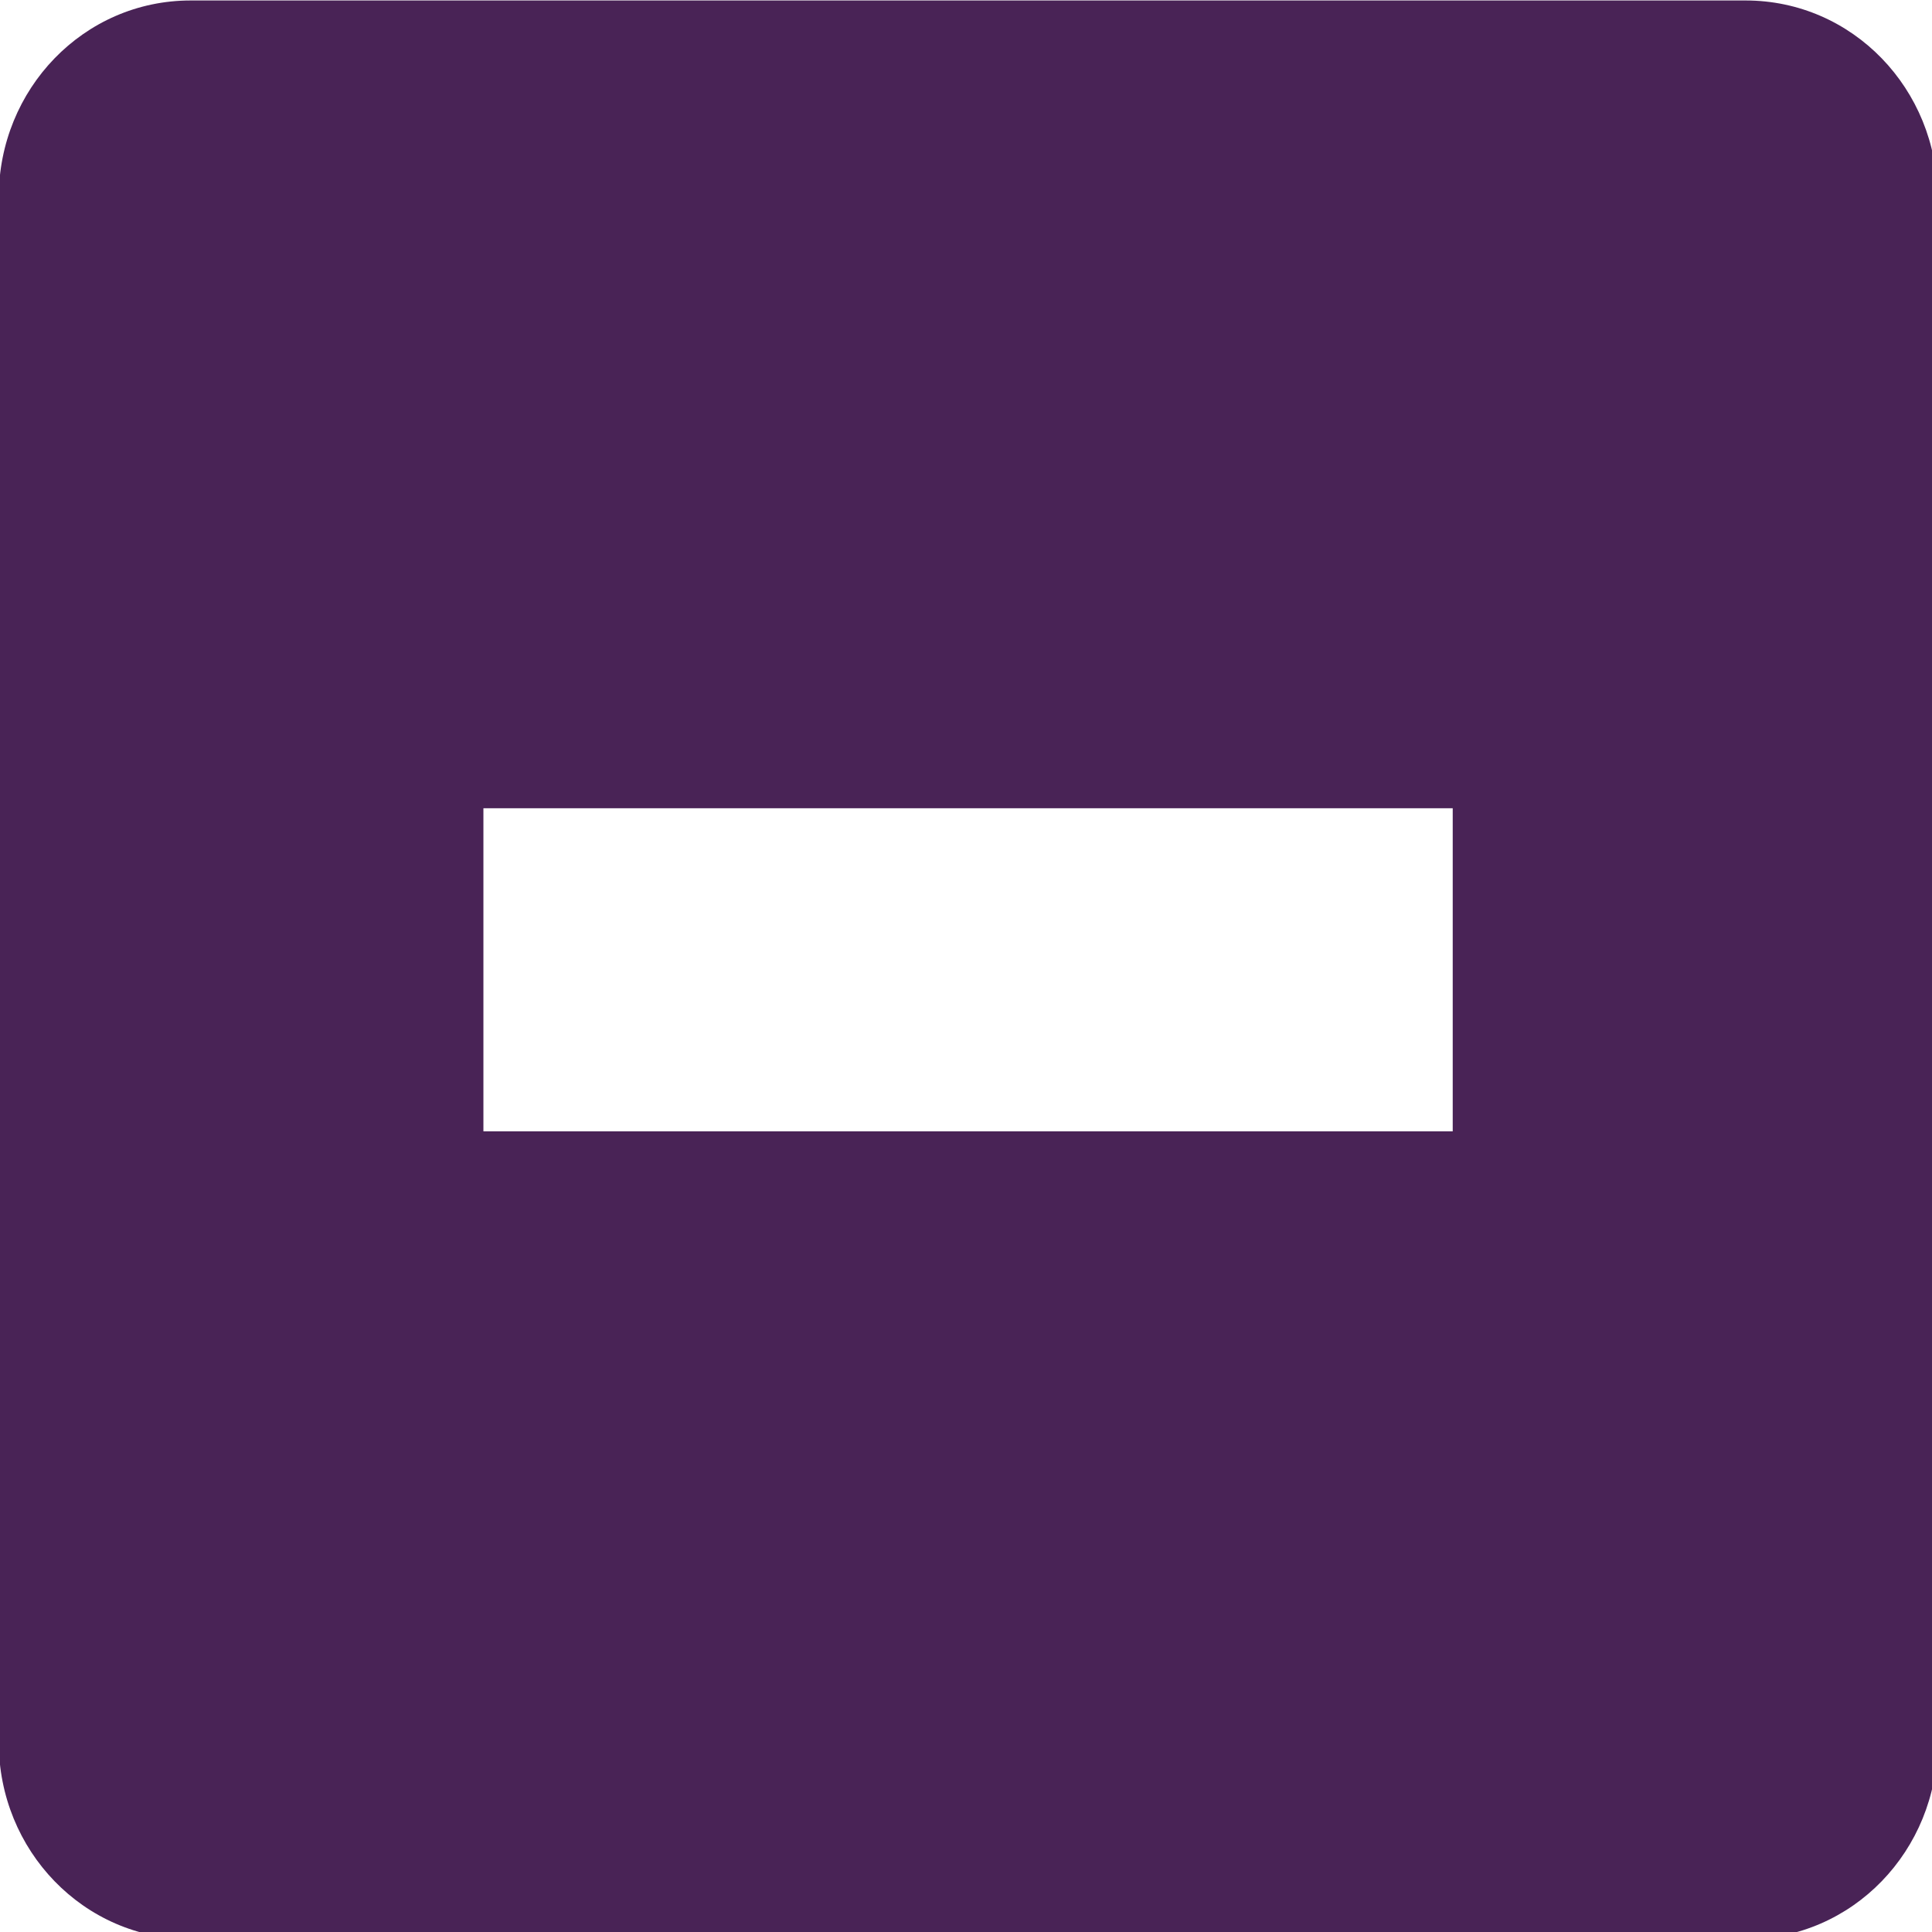
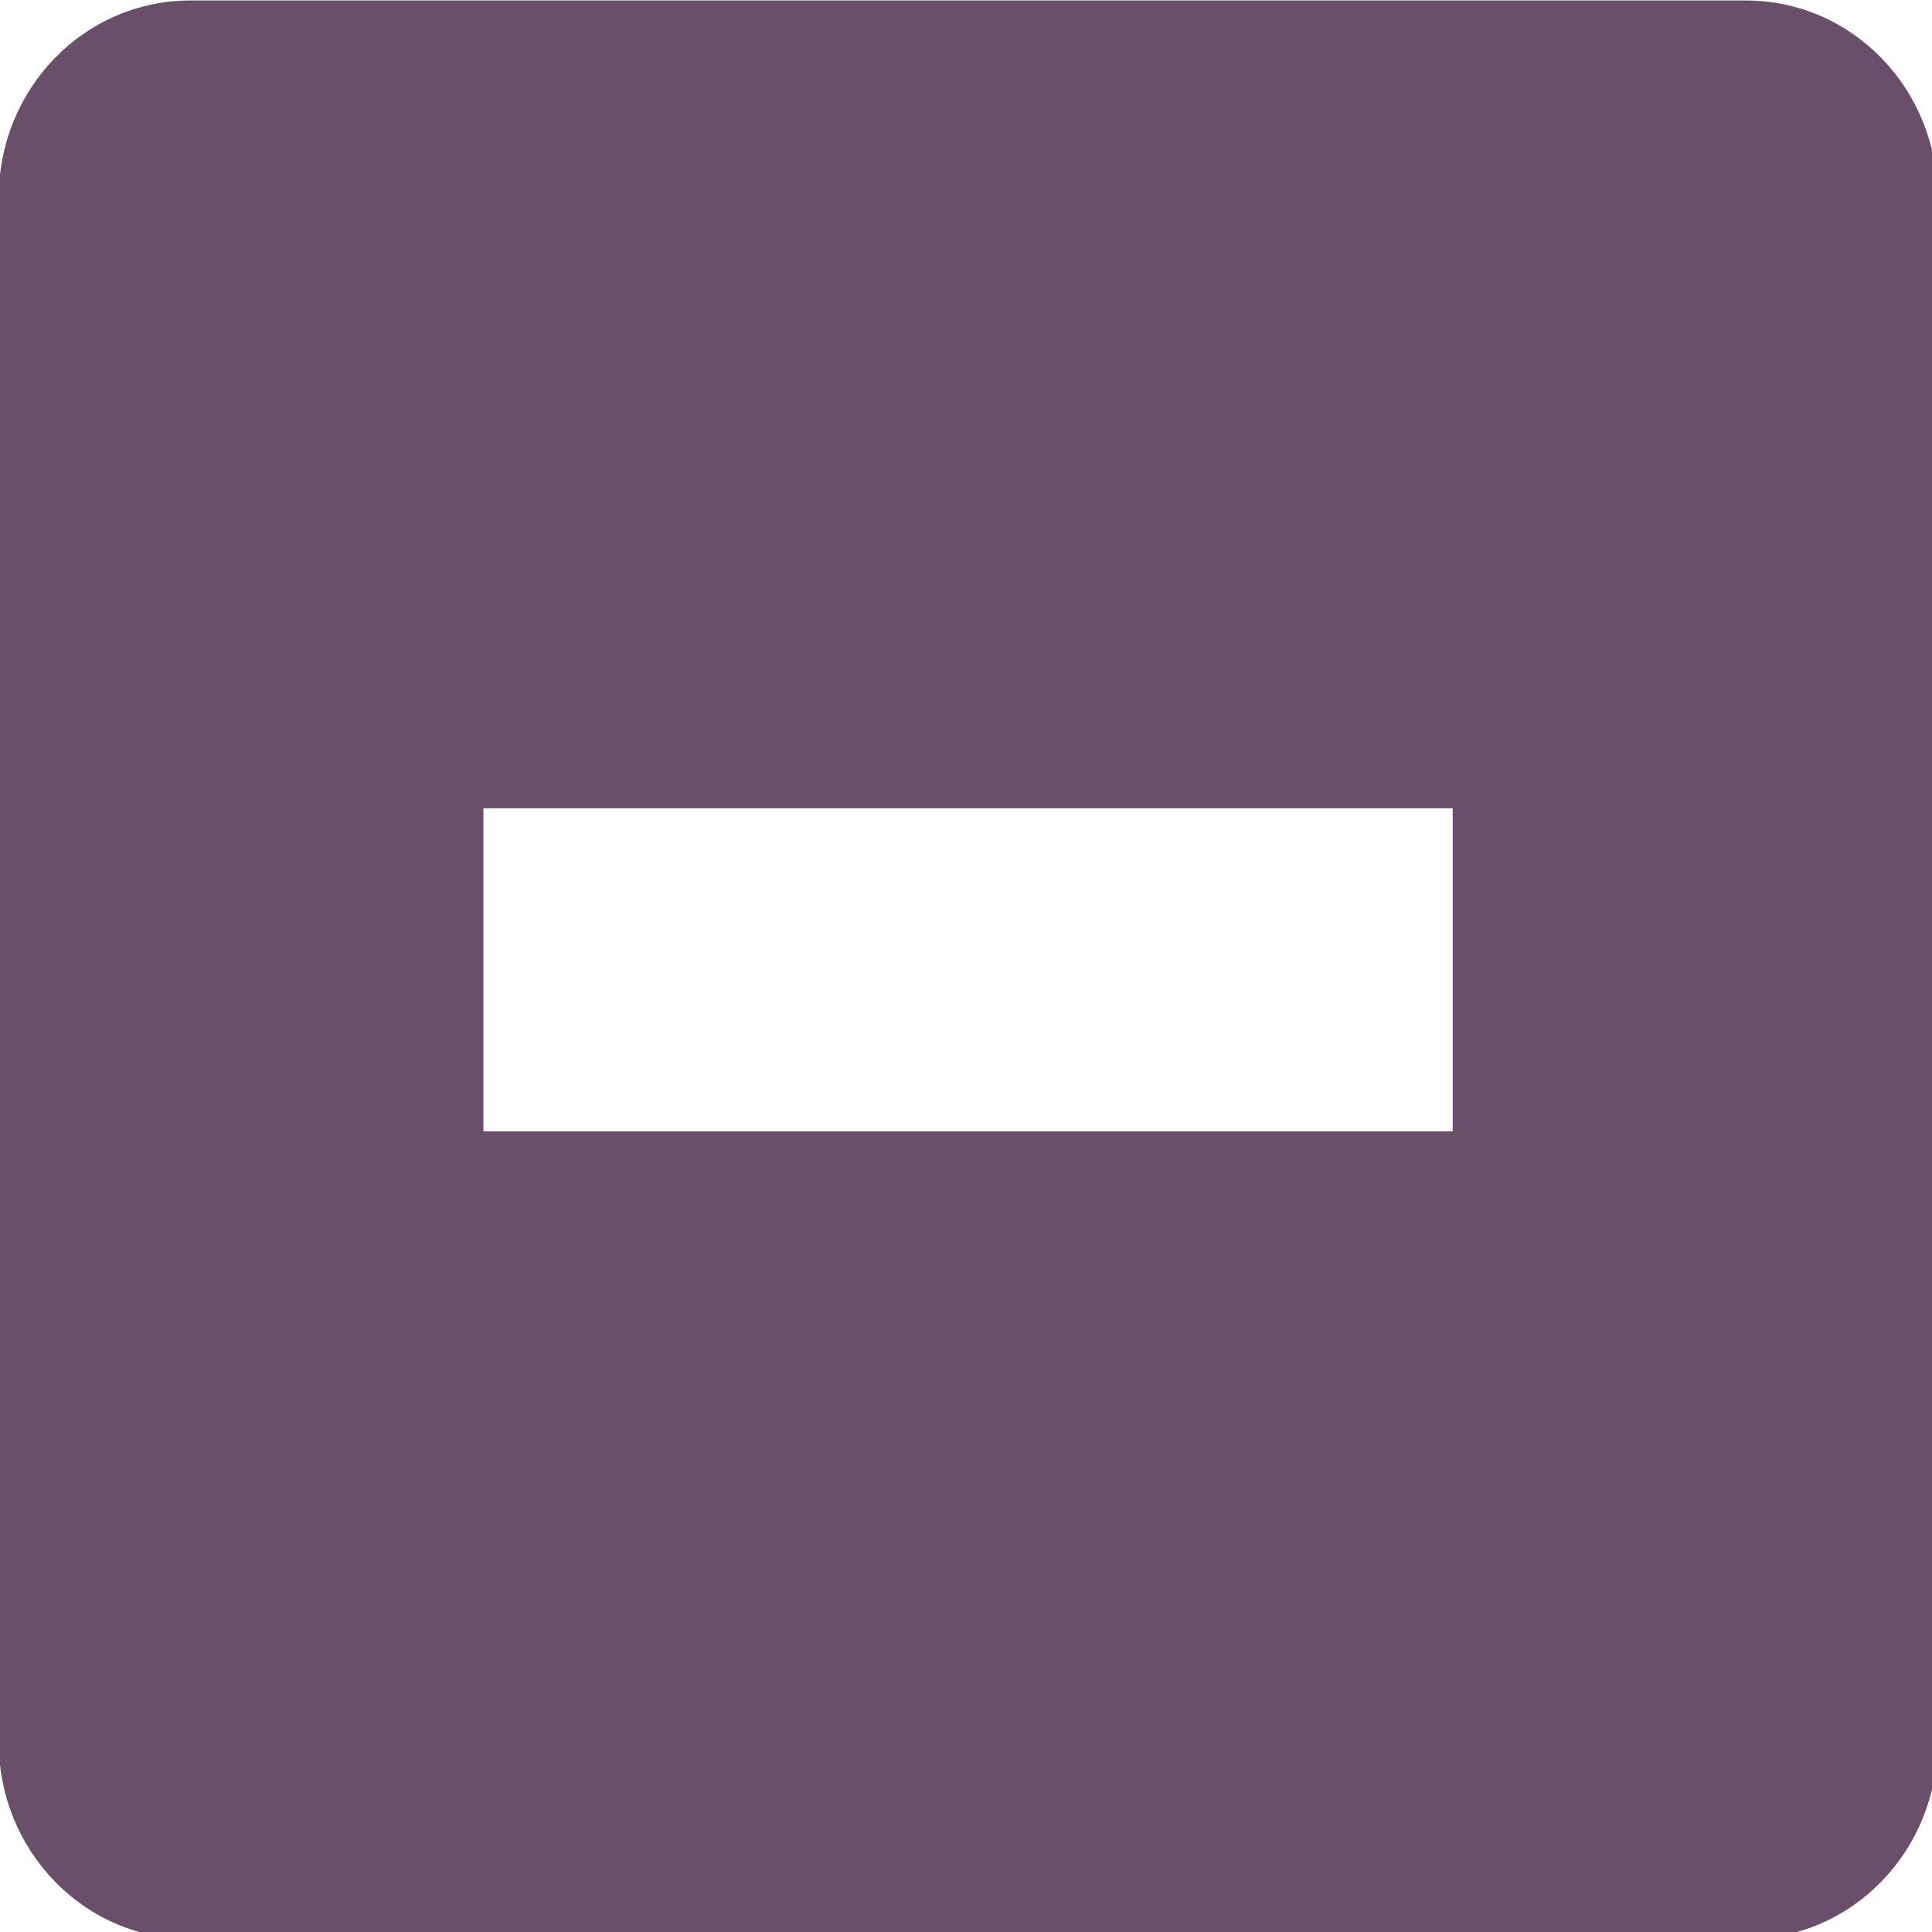
<svg xmlns="http://www.w3.org/2000/svg" xmlns:xlink="http://www.w3.org/1999/xlink" width="256" height="256" id="svg2" version="1.1">
  <defs id="defs4">
    <linearGradient spreadMethod="reflect" gradientUnits="userSpaceOnUse" y2="8" x2="14" y1="8" x1="0.969" id="linearGradient5604" xlink:href="#id9" />
    <linearGradient spreadMethod="reflect" gradientUnits="userSpaceOnUse" y2="8.032" x2="15.021" y1="8.032" x1="0.997" id="linearGradient5520" xlink:href="#id9" />
    <linearGradient spreadMethod="reflect" gradientUnits="userSpaceOnUse" y2="8.007" x2="15.992" y1="8.007" x1="0.008" id="linearGradient5464" xlink:href="#id9" />
    <linearGradient spreadMethod="reflect" gradientUnits="userSpaceOnUse" y2="546" x2="136" y1="546" x1="120" id="linearGradient5408" xlink:href="#id9" />
    <linearGradient xlink:href="#id9" id="linearGradient5253" gradientUnits="userSpaceOnUse" x1="0" y1="8" x2="16" y2="8" />
    <linearGradient id="linearGradient5233" gradientUnits="userSpaceOnUse" x1="77.762" y1="75.677" x2="229.189" y2="264.963">
      <stop offset="0" style="stop-color:#58A6D8" id="stop5235" />
      <stop id="stop5237" style="stop-color:#548bbb;stop-opacity:1;" offset="0.471" />
      <stop offset="0.941" style="stop-color:#50719E" id="stop5239" />
      <stop offset="1" style="stop-color:#386EAB" id="stop5241" />
    </linearGradient>
    <linearGradient y2="8" x2="16" y1="8" x1="0" gradientUnits="userSpaceOnUse" id="linearGradient4254" xlink:href="#id9" />
    <linearGradient id="linearGradient5222" gradientUnits="userSpaceOnUse" x1="77.762" y1="75.677" x2="229.189" y2="264.963">
      <stop offset="0" style="stop-color:#58A6D8" id="stop5224" />
      <stop id="stop5226" style="stop-color:#548bbb;stop-opacity:1;" offset="0.471" />
      <stop offset="0.941" style="stop-color:#50719E" id="stop5228" />
      <stop offset="1" style="stop-color:#386EAB" id="stop5230" />
    </linearGradient>
    <linearGradient y2="8" x2="16" y1="8" x1="0" gradientUnits="userSpaceOnUse" id="linearGradient4252" xlink:href="#id9" />
    <linearGradient id="linearGradient5211" gradientUnits="userSpaceOnUse" x1="77.762" y1="75.677" x2="229.189" y2="264.963">
      <stop offset="0" style="stop-color:#58A6D8" id="stop5213" />
      <stop id="stop5215" style="stop-color:#548bbb;stop-opacity:1;" offset="0.471" />
      <stop offset="0.941" style="stop-color:#50719E" id="stop5217" />
      <stop offset="1" style="stop-color:#386EAB" id="stop5219" />
    </linearGradient>
    <linearGradient y2="8" x2="16" y1="8" x1="0" gradientUnits="userSpaceOnUse" id="linearGradient4250" xlink:href="#id9" />
    <linearGradient id="linearGradient5200" gradientUnits="userSpaceOnUse" x1="77.762" y1="75.677" x2="229.189" y2="264.963">
      <stop offset="0" style="stop-color:#58A6D8" id="stop5202" />
      <stop id="stop5204" style="stop-color:#548bbb;stop-opacity:1;" offset="0.471" />
      <stop offset="0.941" style="stop-color:#50719E" id="stop5206" />
      <stop offset="1" style="stop-color:#386EAB" id="stop5208" />
    </linearGradient>
    <linearGradient id="linearGradient5189" gradientUnits="userSpaceOnUse" x1="77.762" y1="75.677" x2="229.189" y2="264.963">
      <stop offset="0" style="stop-color:#58A6D8" id="stop5191" />
      <stop id="stop5193" style="stop-color:#548bbb;stop-opacity:1;" offset="0.471" />
      <stop offset="0.941" style="stop-color:#50719E" id="stop5195" />
      <stop offset="1" style="stop-color:#386EAB" id="stop5197" />
    </linearGradient>
    <linearGradient y2="546" x2="136" y1="546" x1="120" gradientUnits="userSpaceOnUse" id="linearGradient4268" xlink:href="#id9" />
    <linearGradient id="linearGradient5178" gradientUnits="userSpaceOnUse" x1="77.762" y1="75.677" x2="229.189" y2="264.963">
      <stop offset="0" style="stop-color:#58A6D8" id="stop5180" />
      <stop id="stop5182" style="stop-color:#548bbb;stop-opacity:1;" offset="0.471" />
      <stop offset="0.941" style="stop-color:#50719E" id="stop5184" />
      <stop offset="1" style="stop-color:#386EAB" id="stop5186" />
    </linearGradient>
    <linearGradient gradientUnits="userSpaceOnUse" y2="546" x2="136" y1="546" x1="120" id="linearGradient4264" xlink:href="#id9" />
    <linearGradient id="linearGradient5167" gradientUnits="userSpaceOnUse" x1="77.762" y1="75.677" x2="229.189" y2="264.963">
      <stop offset="0" style="stop-color:#58A6D8" id="stop5169" />
      <stop id="stop5171" style="stop-color:#548bbb;stop-opacity:1;" offset="0.471" />
      <stop offset="0.941" style="stop-color:#50719E" id="stop5173" />
      <stop offset="1" style="stop-color:#386EAB" id="stop5175" />
    </linearGradient>
    <linearGradient y2="8" x2="16" y1="8" x1="0" gradientUnits="userSpaceOnUse" id="linearGradient4242" xlink:href="#id9" />
    <linearGradient id="linearGradient5156" gradientUnits="userSpaceOnUse" x1="77.762" y1="75.677" x2="229.189" y2="264.963">
      <stop offset="0" style="stop-color:#58A6D8" id="stop5158" />
      <stop id="stop5160" style="stop-color:#548bbb;stop-opacity:1;" offset="0.471" />
      <stop offset="0.941" style="stop-color:#50719E" id="stop5162" />
      <stop offset="1" style="stop-color:#386EAB" id="stop5164" />
    </linearGradient>
    <linearGradient y2="8" x2="16" y1="8" x1="0" gradientUnits="userSpaceOnUse" id="linearGradient4240" xlink:href="#id9" />
    <linearGradient id="linearGradient5145" gradientUnits="userSpaceOnUse" x1="77.762" y1="75.677" x2="229.189" y2="264.963">
      <stop offset="0" style="stop-color:#58A6D8" id="stop5147" />
      <stop id="stop5149" style="stop-color:#548bbb;stop-opacity:1;" offset="0.471" />
      <stop offset="0.941" style="stop-color:#50719E" id="stop5151" />
      <stop offset="1" style="stop-color:#386EAB" id="stop5153" />
    </linearGradient>
    <linearGradient y2="8" x2="16" y1="8" x1="0" gradientUnits="userSpaceOnUse" id="linearGradient4238" xlink:href="#id9" />
    <linearGradient id="id9" gradientUnits="userSpaceOnUse" x1="77.762" y1="75.677" x2="229.189" y2="264.963">
      <stop offset="0" style="stop-color:#58A6D8" id="stop3151" />
      <stop id="stop4258" style="stop-color:#548bbb;stop-opacity:1;" offset="0.471" />
      <stop offset="0.941" style="stop-color:#50719E" id="stop3153" />
      <stop offset="1" style="stop-color:#386EAB" id="stop3155" />
    </linearGradient>
    <linearGradient gradientUnits="userSpaceOnUse" y2="8" x2="16" y1="8" x1="0" id="linearGradient4236" xlink:href="#id9" />
  </defs>
  <g id="layer1" transform="translate(0,-796.3622)">
-     <g id="g4835" transform="matrix(21.40636,0,0,21.40636,-42.97306,753.6122)" style="fill:#492356;fill-opacity:1">
-       <g transform="translate(-201.0002,-667)" style="display:inline;fill:#492356;fill-opacity:1" id="layer9" />
-       <g transform="translate(-201.0002,-667)" id="layer10" style="fill:#492356;fill-opacity:1" />
-       <g transform="translate(-201.0002,-667)" id="layer11" style="fill:#492356;fill-opacity:1" />
-       <g transform="translate(-201.0002,-667)" id="layer13" style="fill:#492356;fill-opacity:1" />
-       <g transform="translate(-201.0002,-667)" id="layer14" style="fill:#492356;fill-opacity:1" />
-       <g transform="translate(-201.0002,-667)" style="display:inline;fill:#492356;fill-opacity:1" id="layer15" />
-       <g transform="translate(-201.0002,-667)" style="display:inline;fill:#492356;fill-opacity:1" id="g71291" />
-       <g transform="translate(-201.0002,-667)" style="display:inline;fill:#492356;fill-opacity:1" id="g4953" />
-       <g transform="translate(-201.0002,-667)" style="display:inline;fill:#492356;fill-opacity:1" id="layer12">
-         <path style="color:#bebebe;fill:#492356;fill-opacity:1;stroke:none;stroke-width:2;marker:none;visibility:visible;display:inline;overflow:visible" id="rect11749-5-0-1-8-7" d="m 204.188,669 c -0.663,0 -1.188,0.549 -1.188,1.219 l 0,9.562 c 0,0.67 0.525,1.219 1.188,1.219 l 9.625,0 c 0.663,0 1.188,-0.549 1.188,-1.219 l 0,-9.562 c 0,-0.67 -0.525,-1.219 -1.188,-1.219 l -9.625,0 z m 1.812,5 6,0 0,2 -6,0 0,-2 z" />
+     <g id="g4835" transform="matrix(21.40636,0,0,21.40636,-42.97306,753.6122)" style="fill:#694f69;fill-opacity:1">
+       <g transform="translate(-201.0002,-667)" style="display:inline;fill:#694f69;fill-opacity:1" id="layer9" />
+       <g transform="translate(-201.0002,-667)" id="layer10" style="fill:#694f69;fill-opacity:1" />
+       <g transform="translate(-201.0002,-667)" id="layer11" style="fill:#694f69;fill-opacity:1" />
+       <g transform="translate(-201.0002,-667)" id="layer13" style="fill:#694f69;fill-opacity:1" />
+       <g transform="translate(-201.0002,-667)" id="layer14" style="fill:#694f69;fill-opacity:1" />
+       <g transform="translate(-201.0002,-667)" style="display:inline;fill:#694f69;fill-opacity:1" id="layer15" />
+       <g transform="translate(-201.0002,-667)" style="display:inline;fill:#694f69;fill-opacity:1" id="g71291" />
+       <g transform="translate(-201.0002,-667)" style="display:inline;fill:#694f69;fill-opacity:1" id="g4953" />
+       <g transform="translate(-201.0002,-667)" style="display:inline;fill:#694f69;fill-opacity:1" id="layer12">
+         <path style="color:#bebebe;fill:#694f69;fill-opacity:1;stroke:none;stroke-width:2;marker:none;visibility:visible;display:inline;overflow:visible" id="rect11749-5-0-1-8-7" d="m 204.188,669 c -0.663,0 -1.188,0.549 -1.188,1.219 l 0,9.562 c 0,0.67 0.525,1.219 1.188,1.219 l 9.625,0 c 0.663,0 1.188,-0.549 1.188,-1.219 l 0,-9.562 c 0,-0.67 -0.525,-1.219 -1.188,-1.219 l -9.625,0 z m 1.812,5 6,0 0,2 -6,0 0,-2 z" />
      </g>
    </g>
  </g>
</svg>
